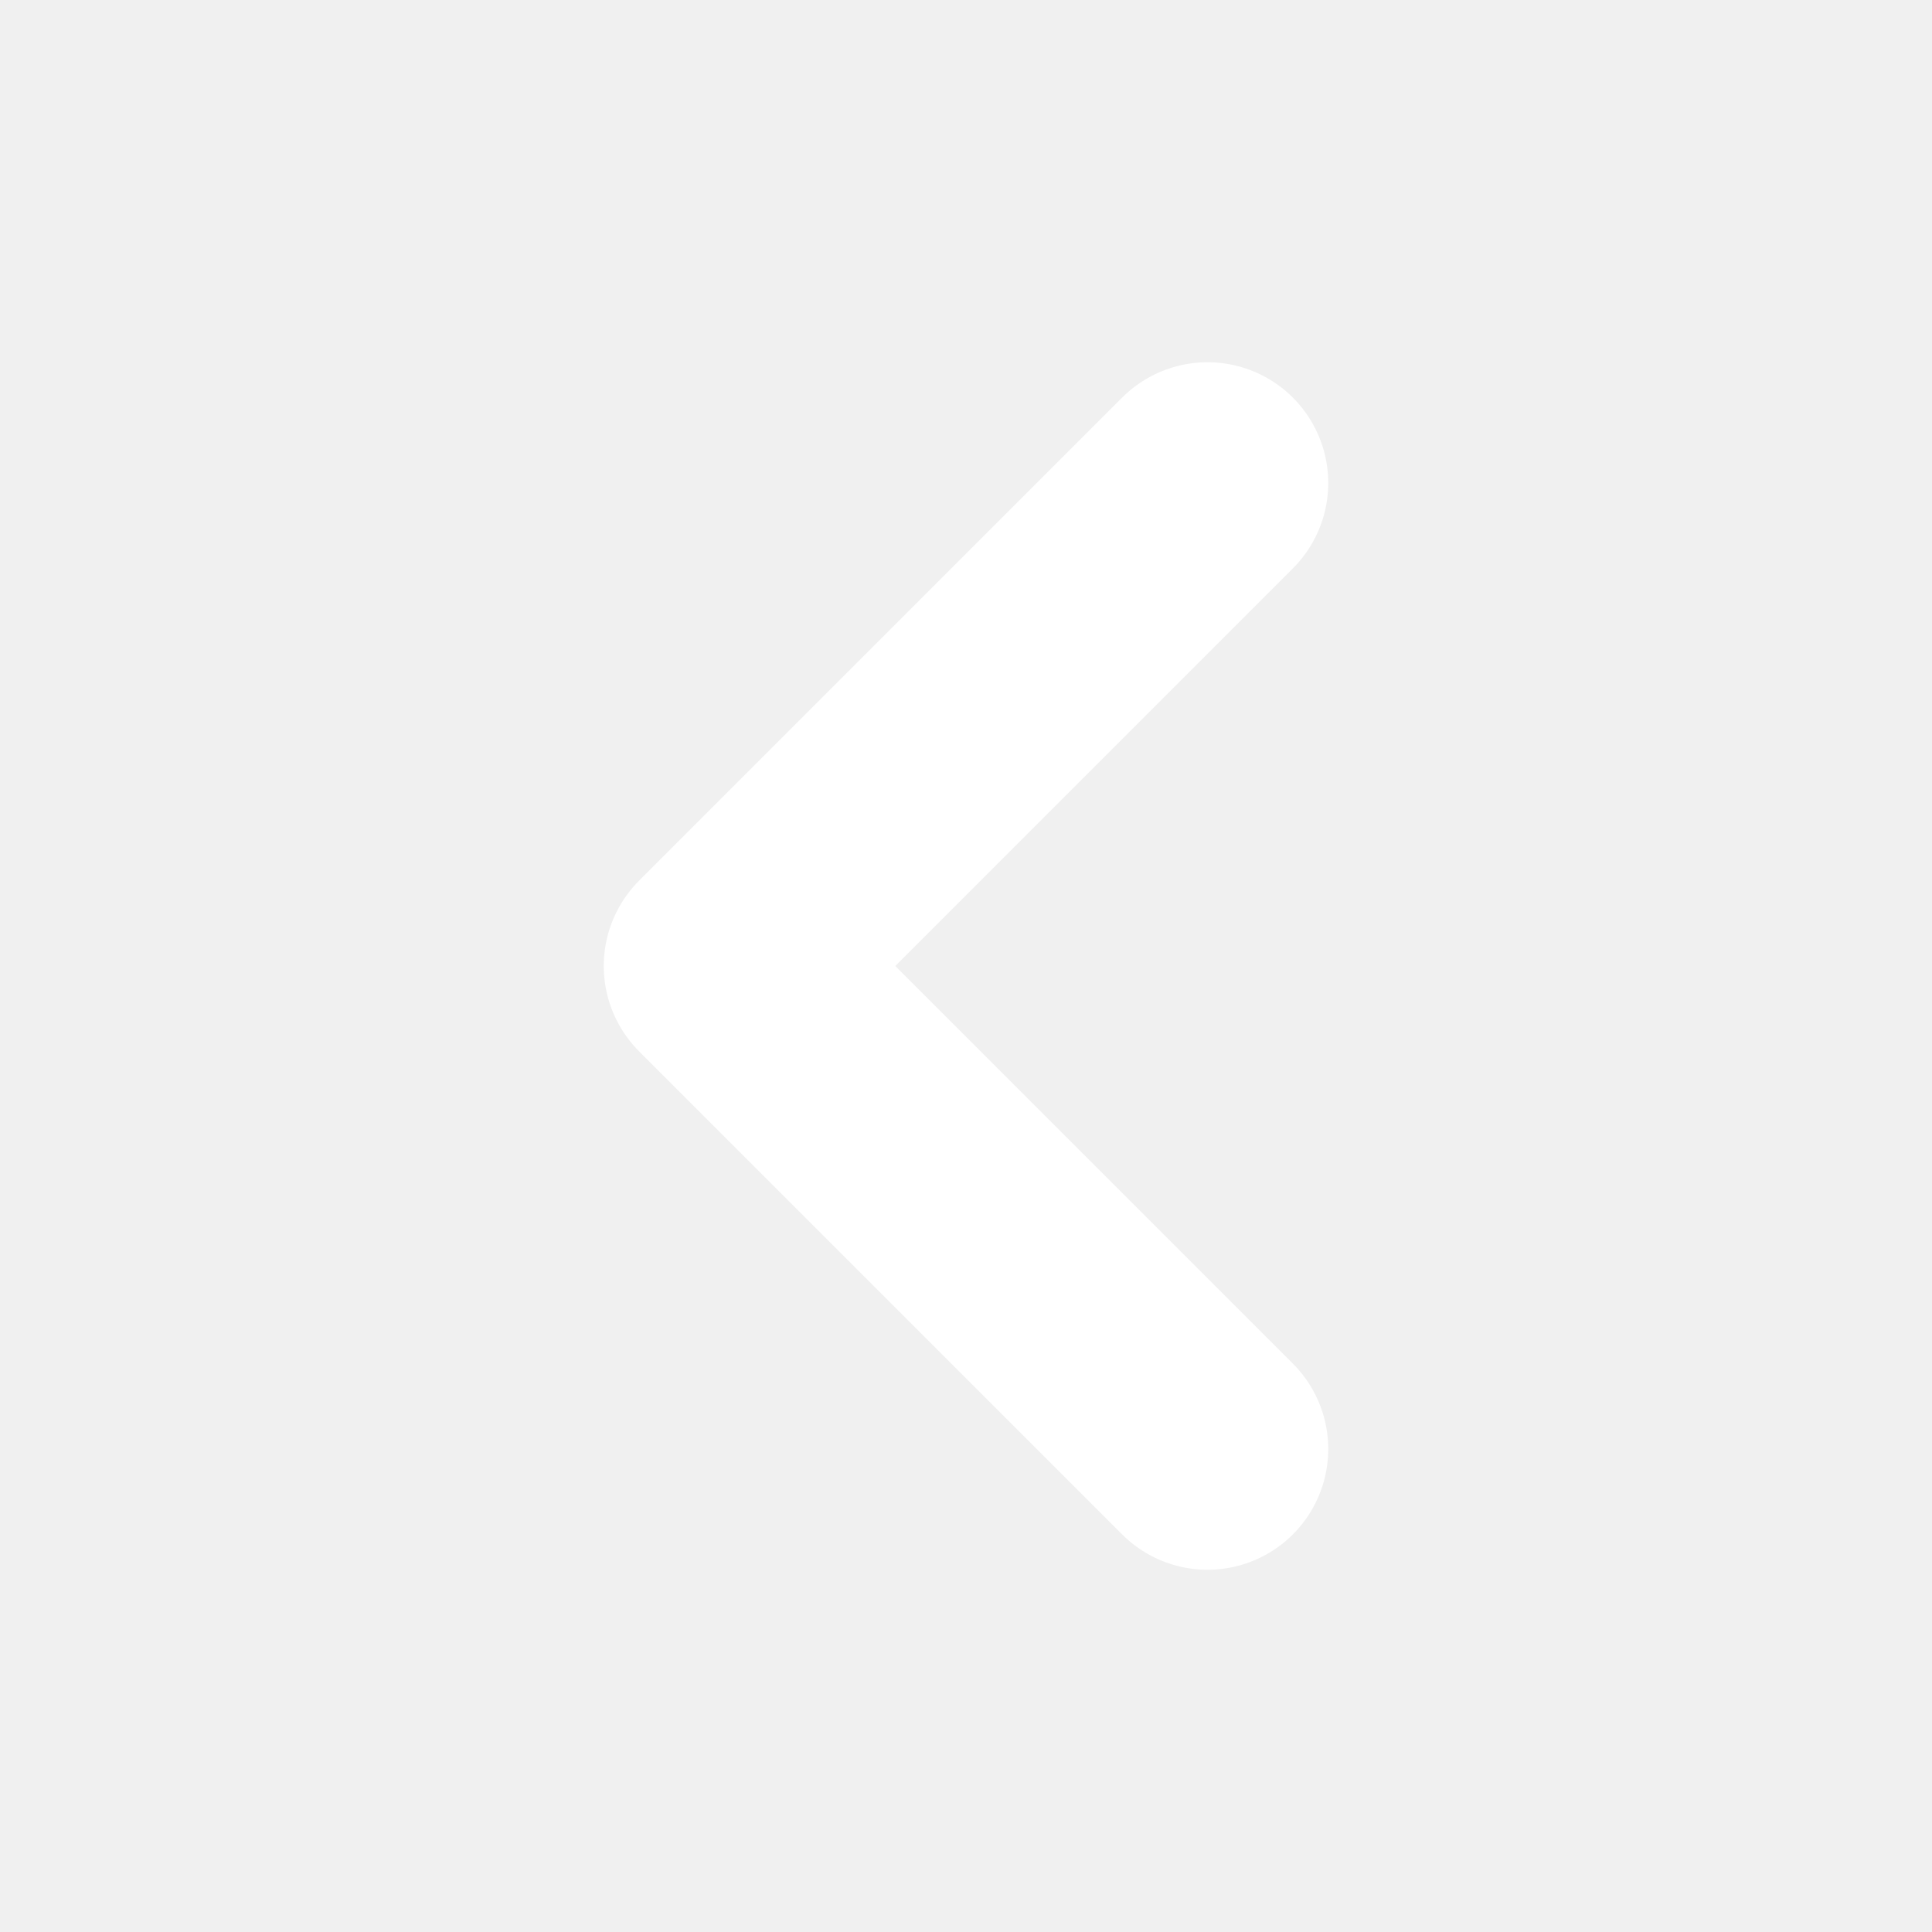
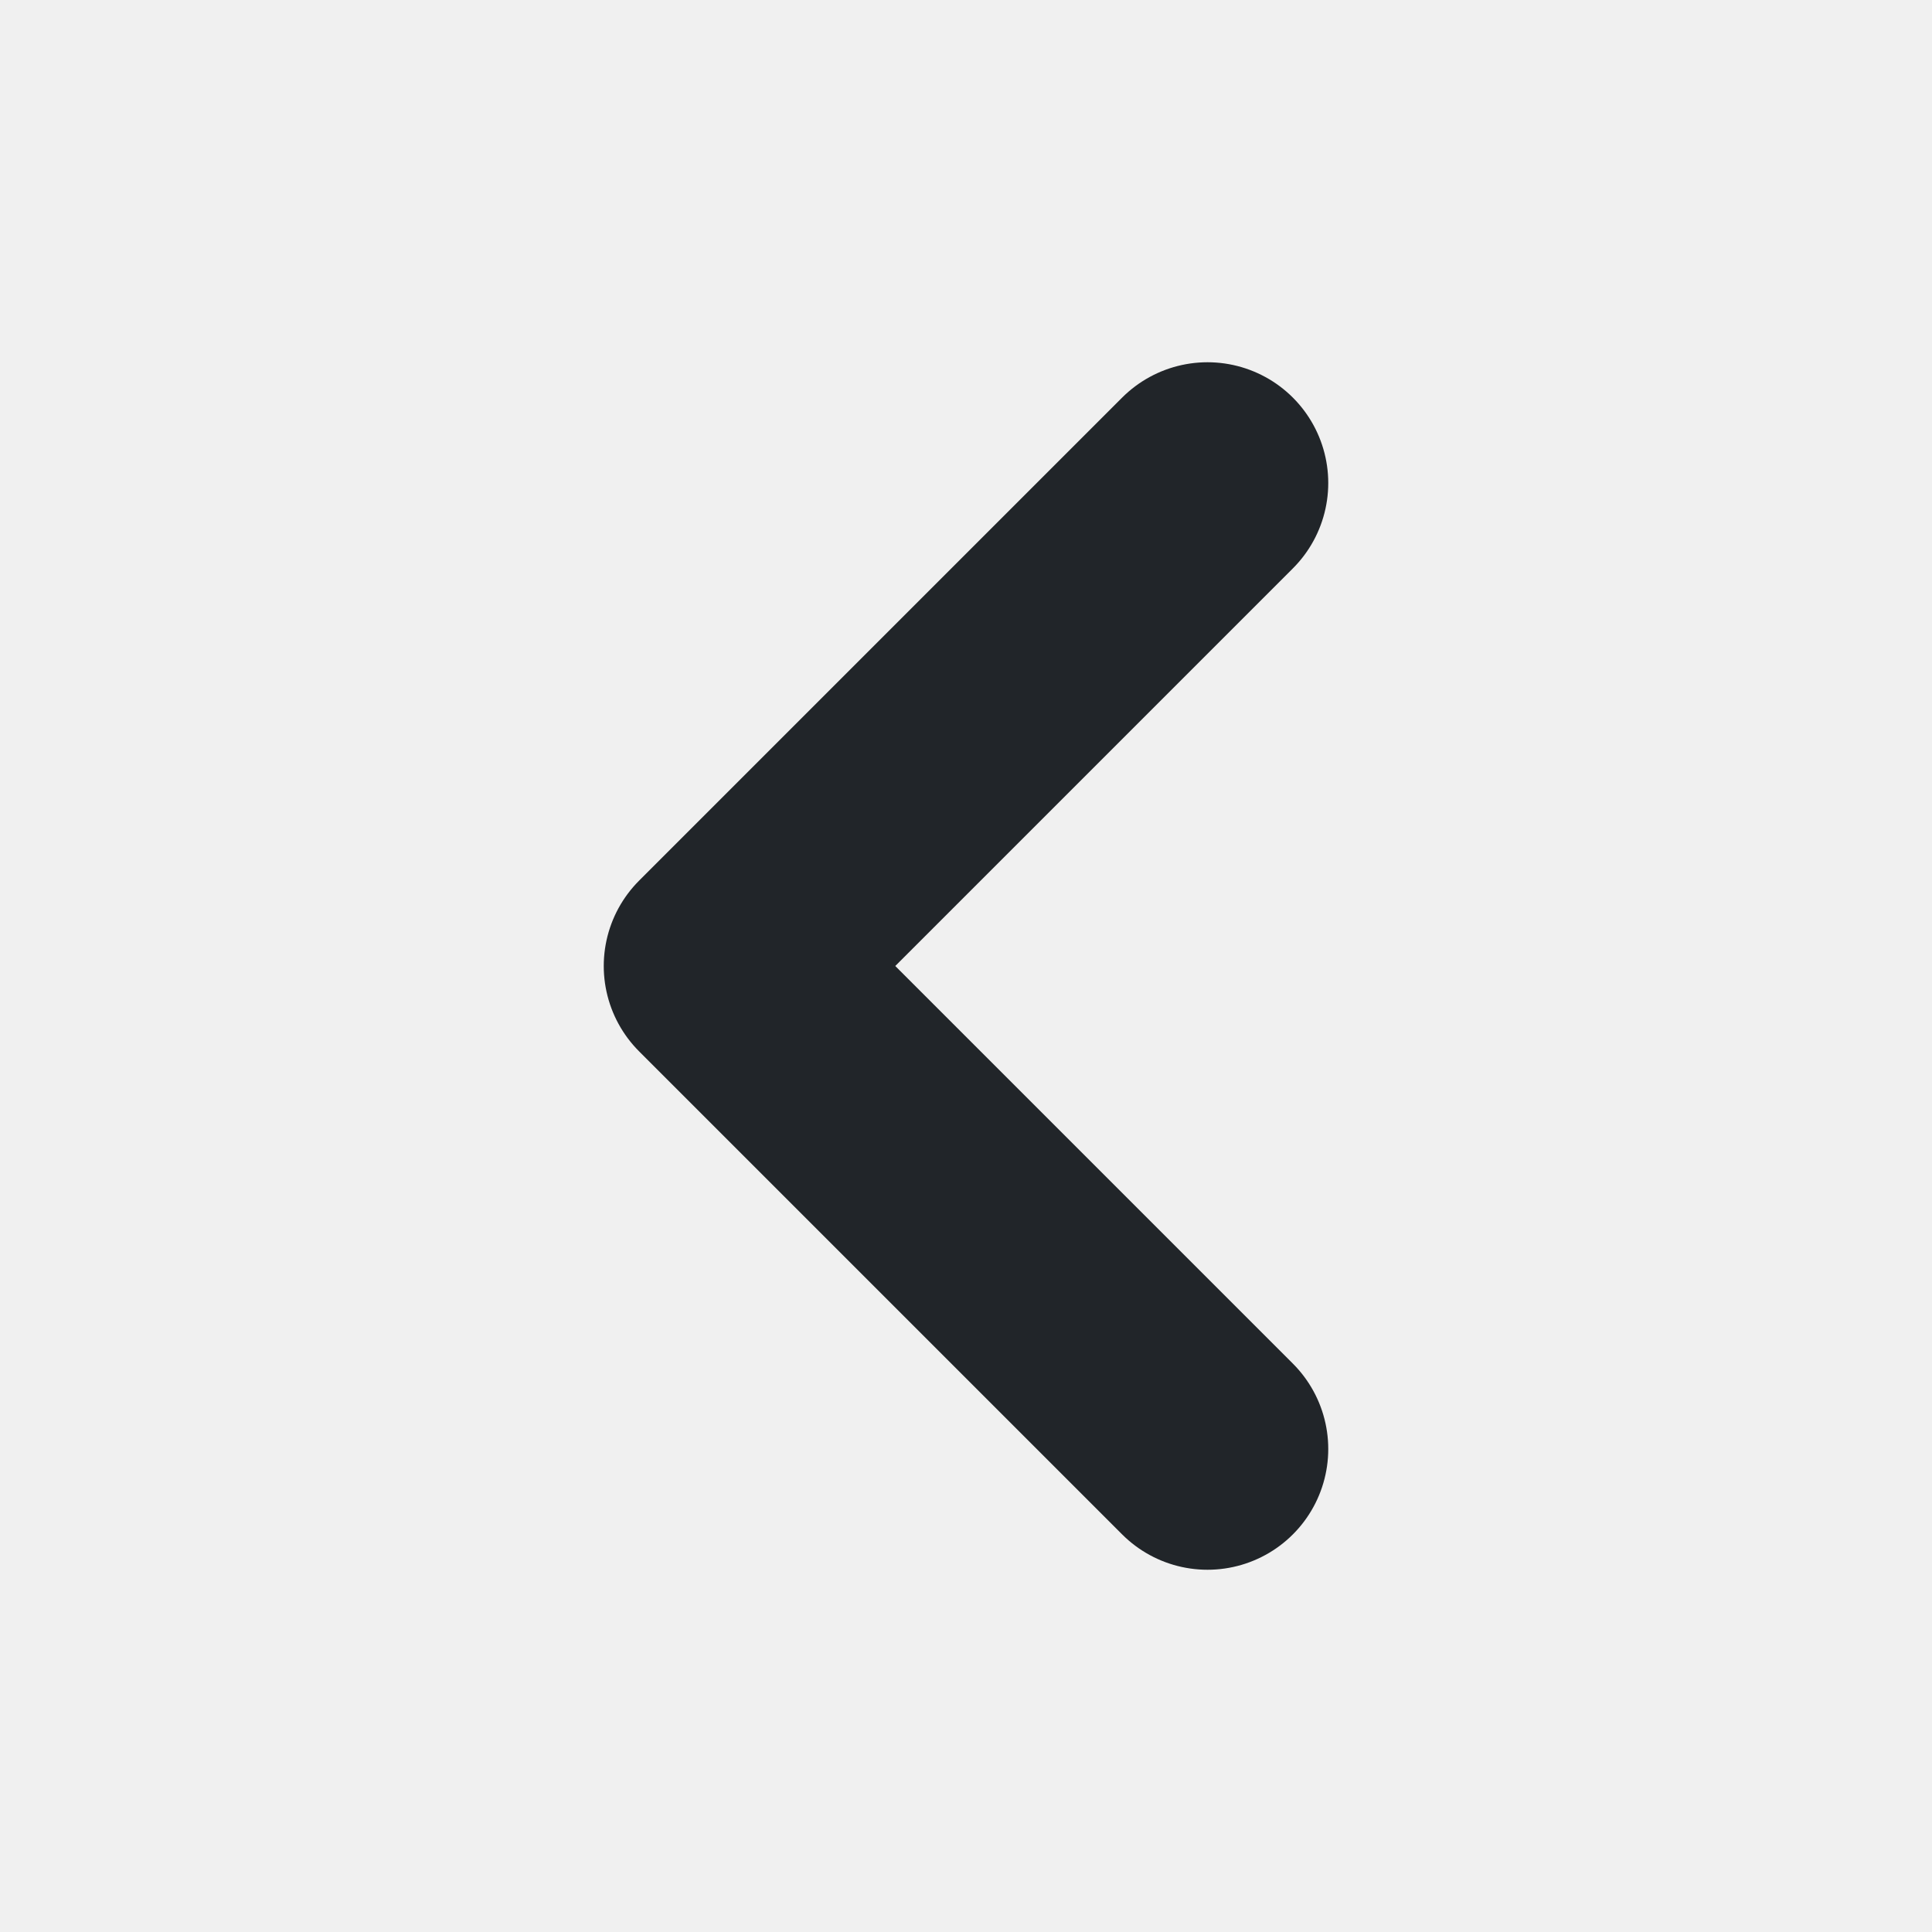
<svg xmlns="http://www.w3.org/2000/svg" preserveAspectRatio="none" overflow="visible" style="display: block;" width="16" height="16" viewBox="0 0 16 16" fill="none">
  <g id="IcÃ´ne/Chevron gauche">
-     <path id="Vector" d="M10 12L6 8L10 4" stroke-width="2" stroke-linecap="round" stroke-linejoin="round" stroke="white" />
+     <path id="Vector" d="M10 12L6 8L10 4" stroke-width="2" stroke-linecap="round" stroke-linejoin="round" stroke="#212529" />
  </g>
</svg>
